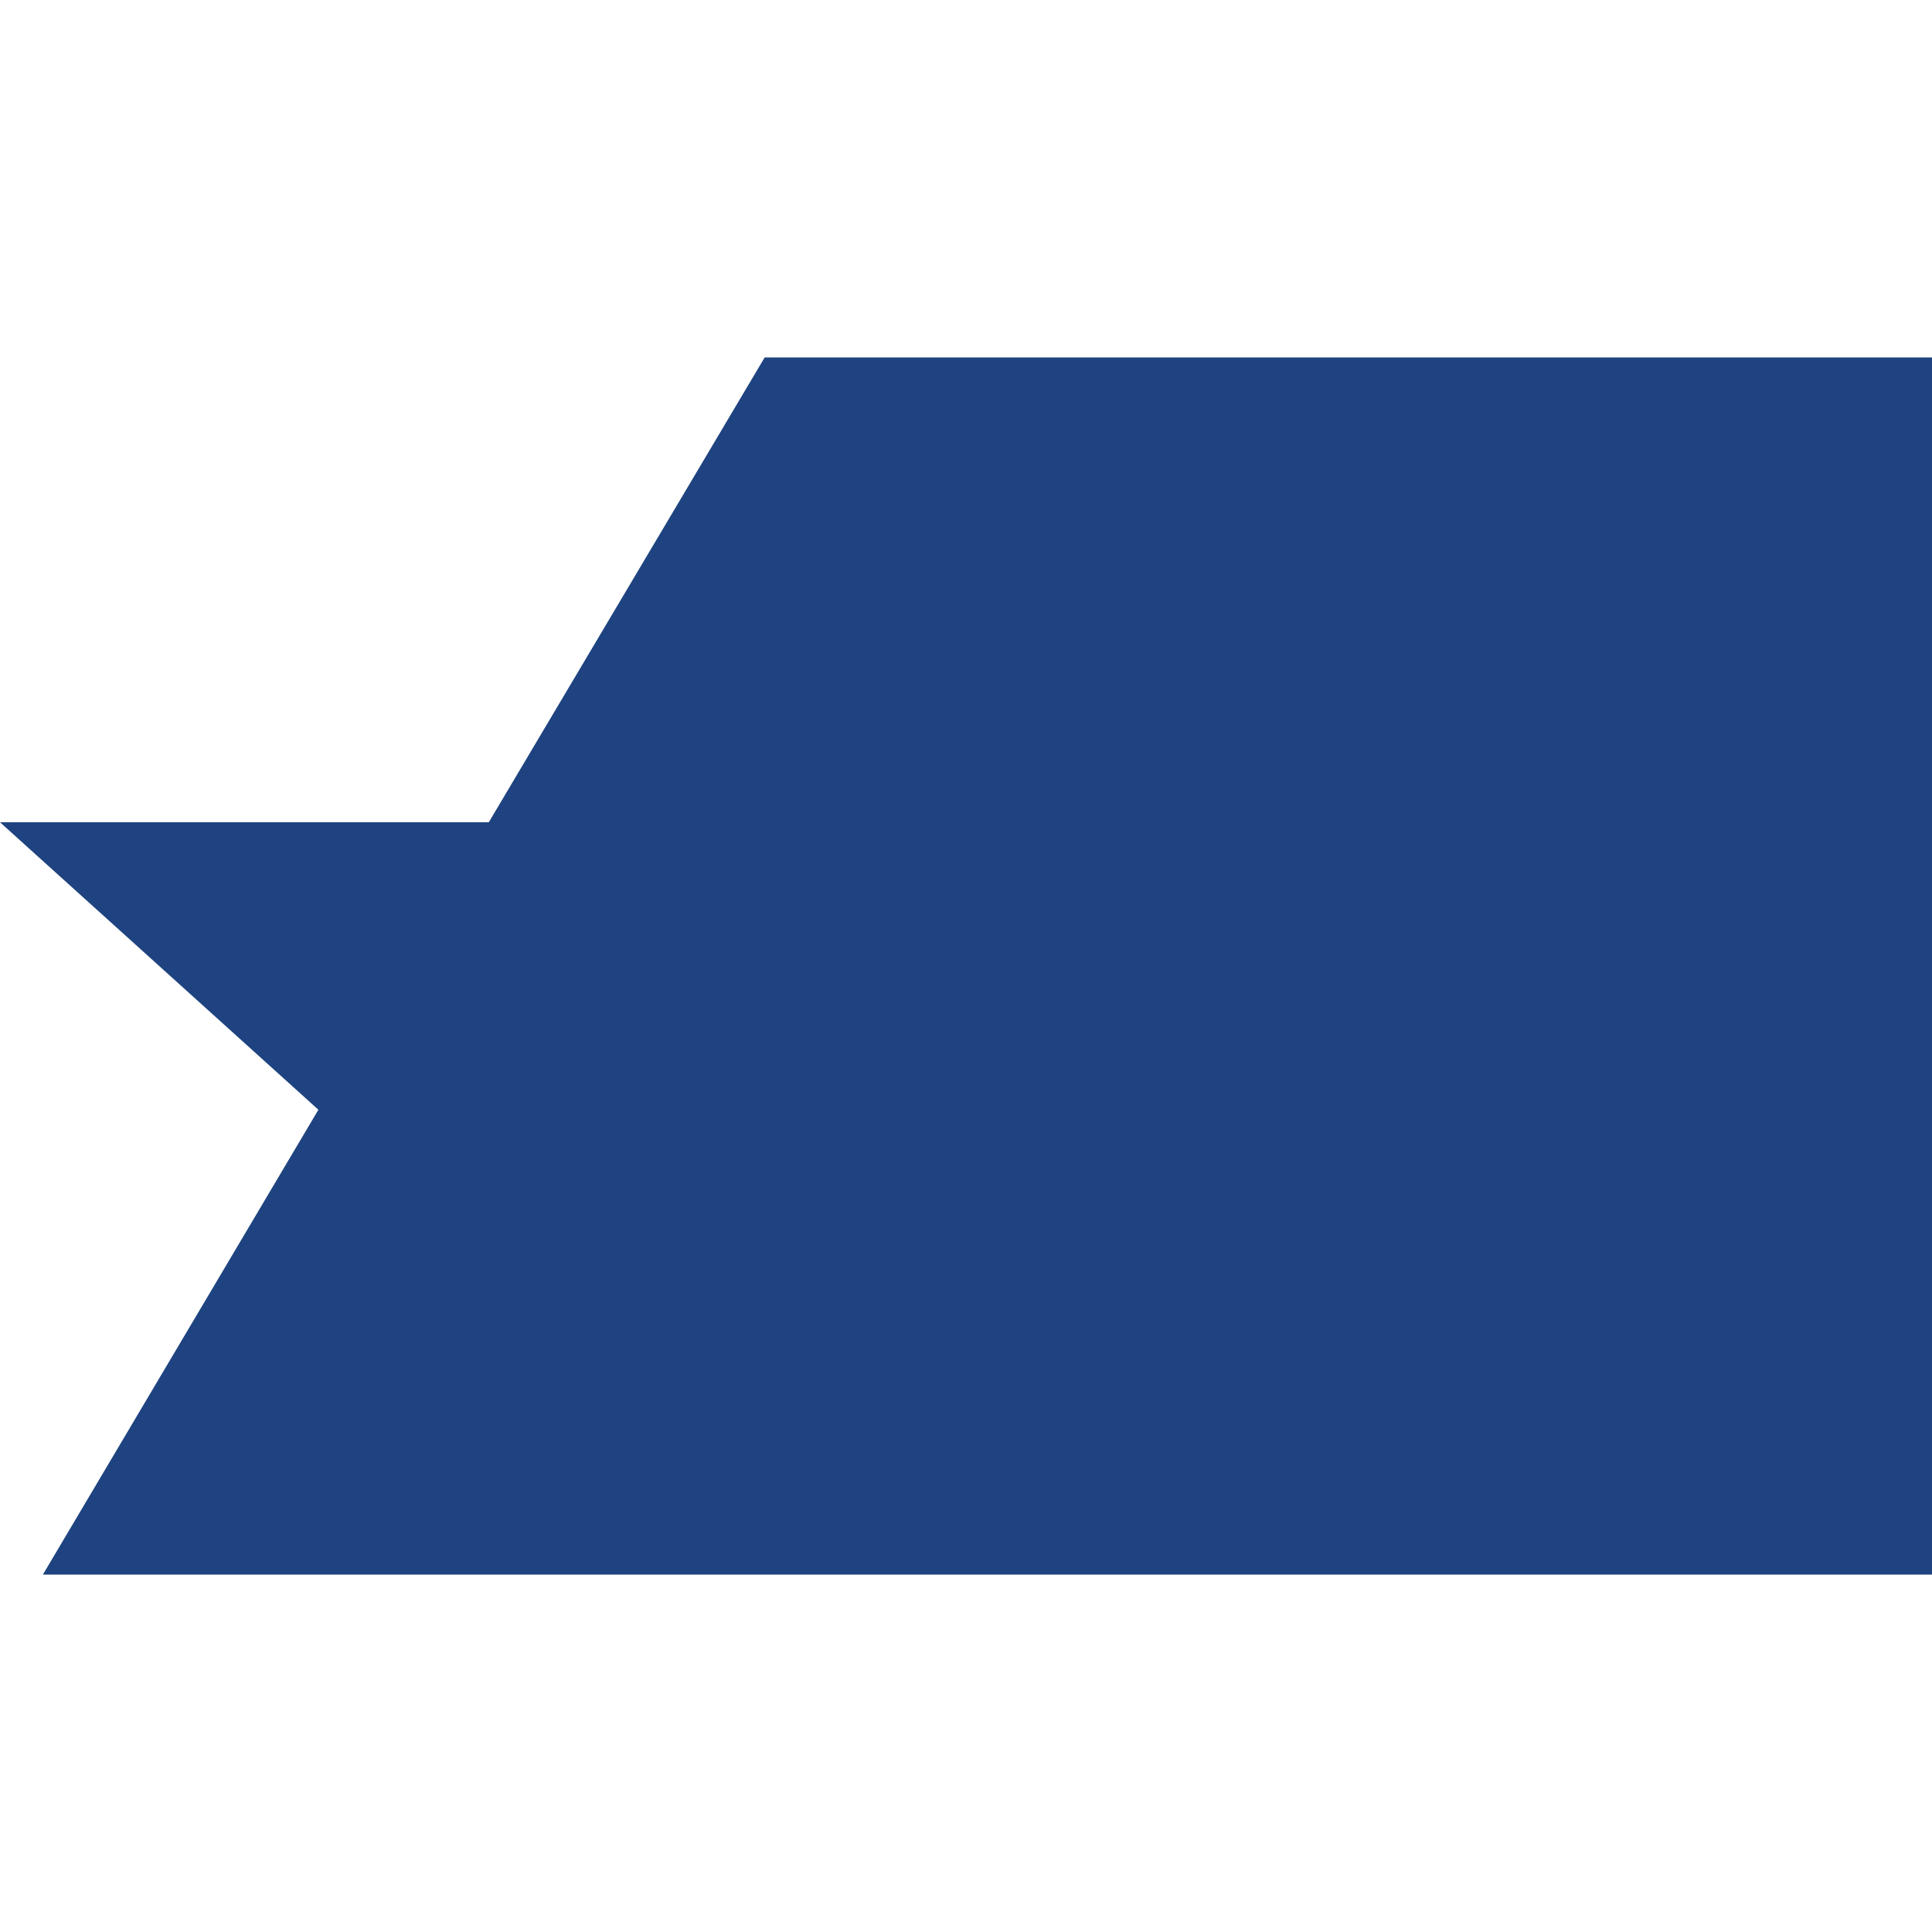
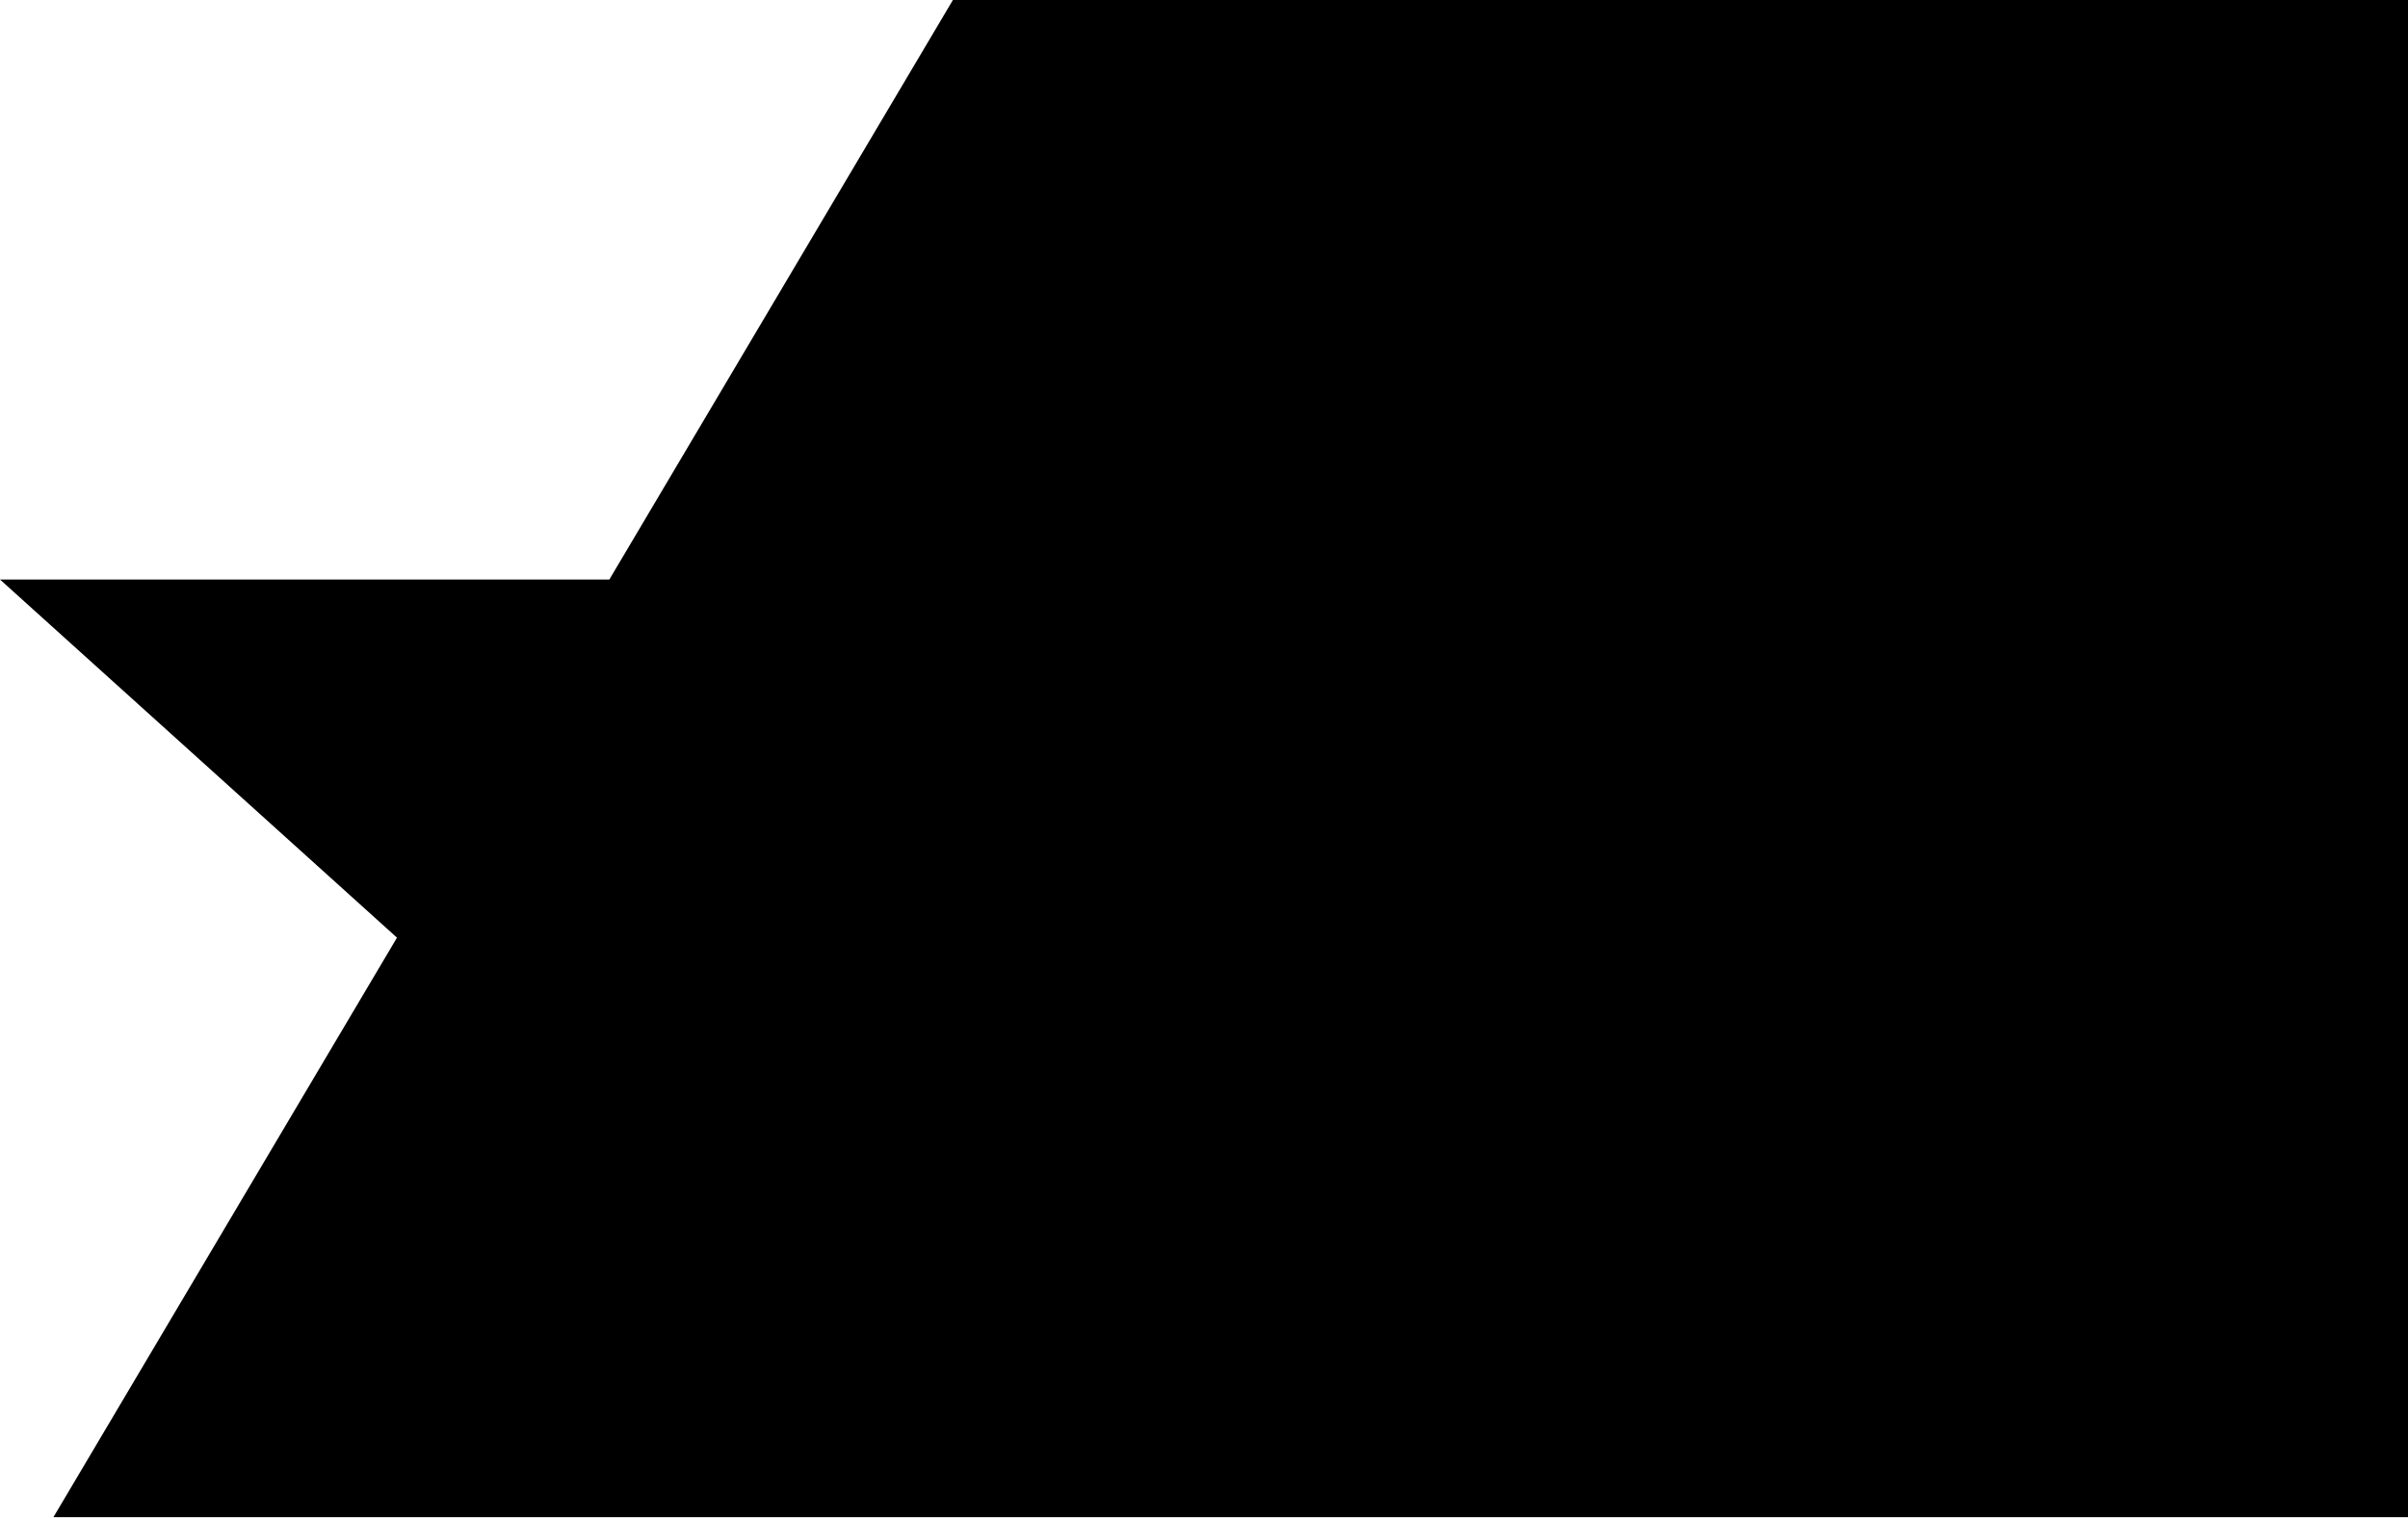
- <svg xmlns="http://www.w3.org/2000/svg" version="1.1" viewBox="0 0 50 50">
-   <style type="text/css">
- 	.st0{fill:#1E4380;}
- </style>
-   <polygon class="st0" points="19.79,9.25 12.65,21.28 0,21.28 8.24,28.72 1.11,40.75 14.93,40.75 50,40.75 50,9.25 " />
+ <svg xmlns="http://www.w3.org/2000/svg" version="1.1" id="Capa_1" x="0px" y="0px" viewBox="0 0 603.12 380" style="enable-background:new 0 0 603.12 380;" xml:space="preserve">
+   <polygon class="st0" points="238.67,0 152.62,145.15 0,145.15 99.43,234.85 13.38,380 180.1,380 603.12,380 603.12,0 " />
</svg>
